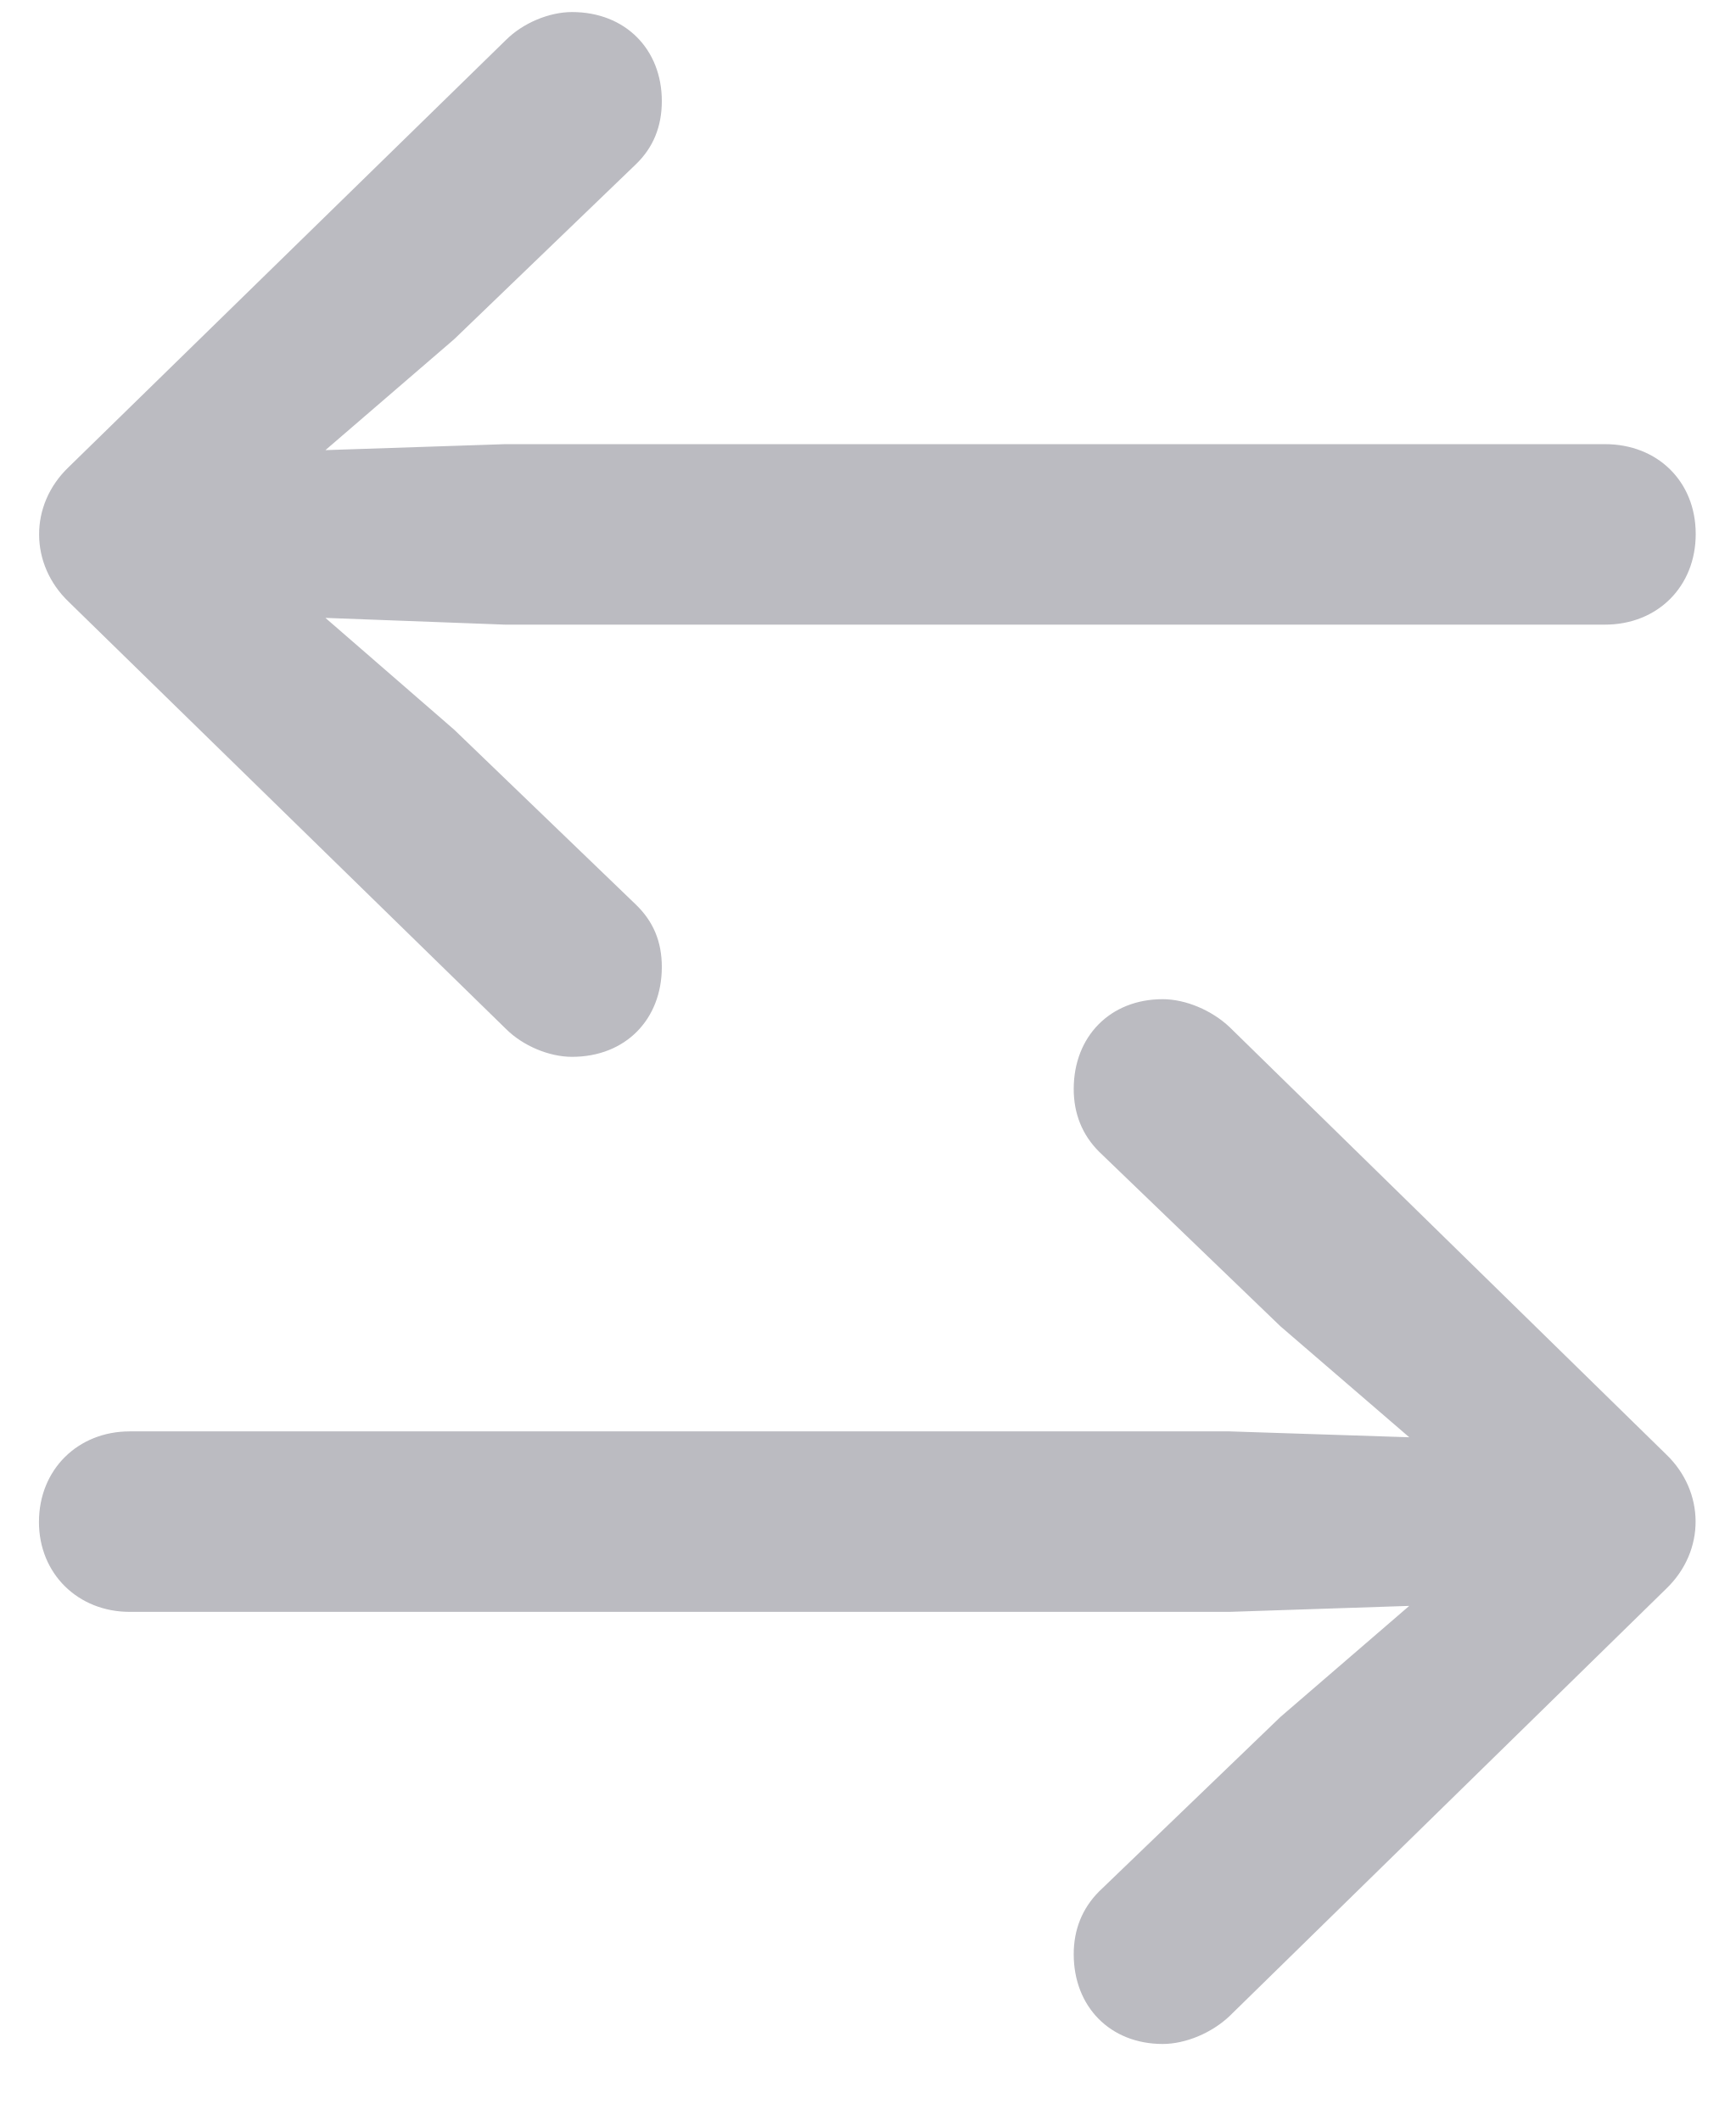
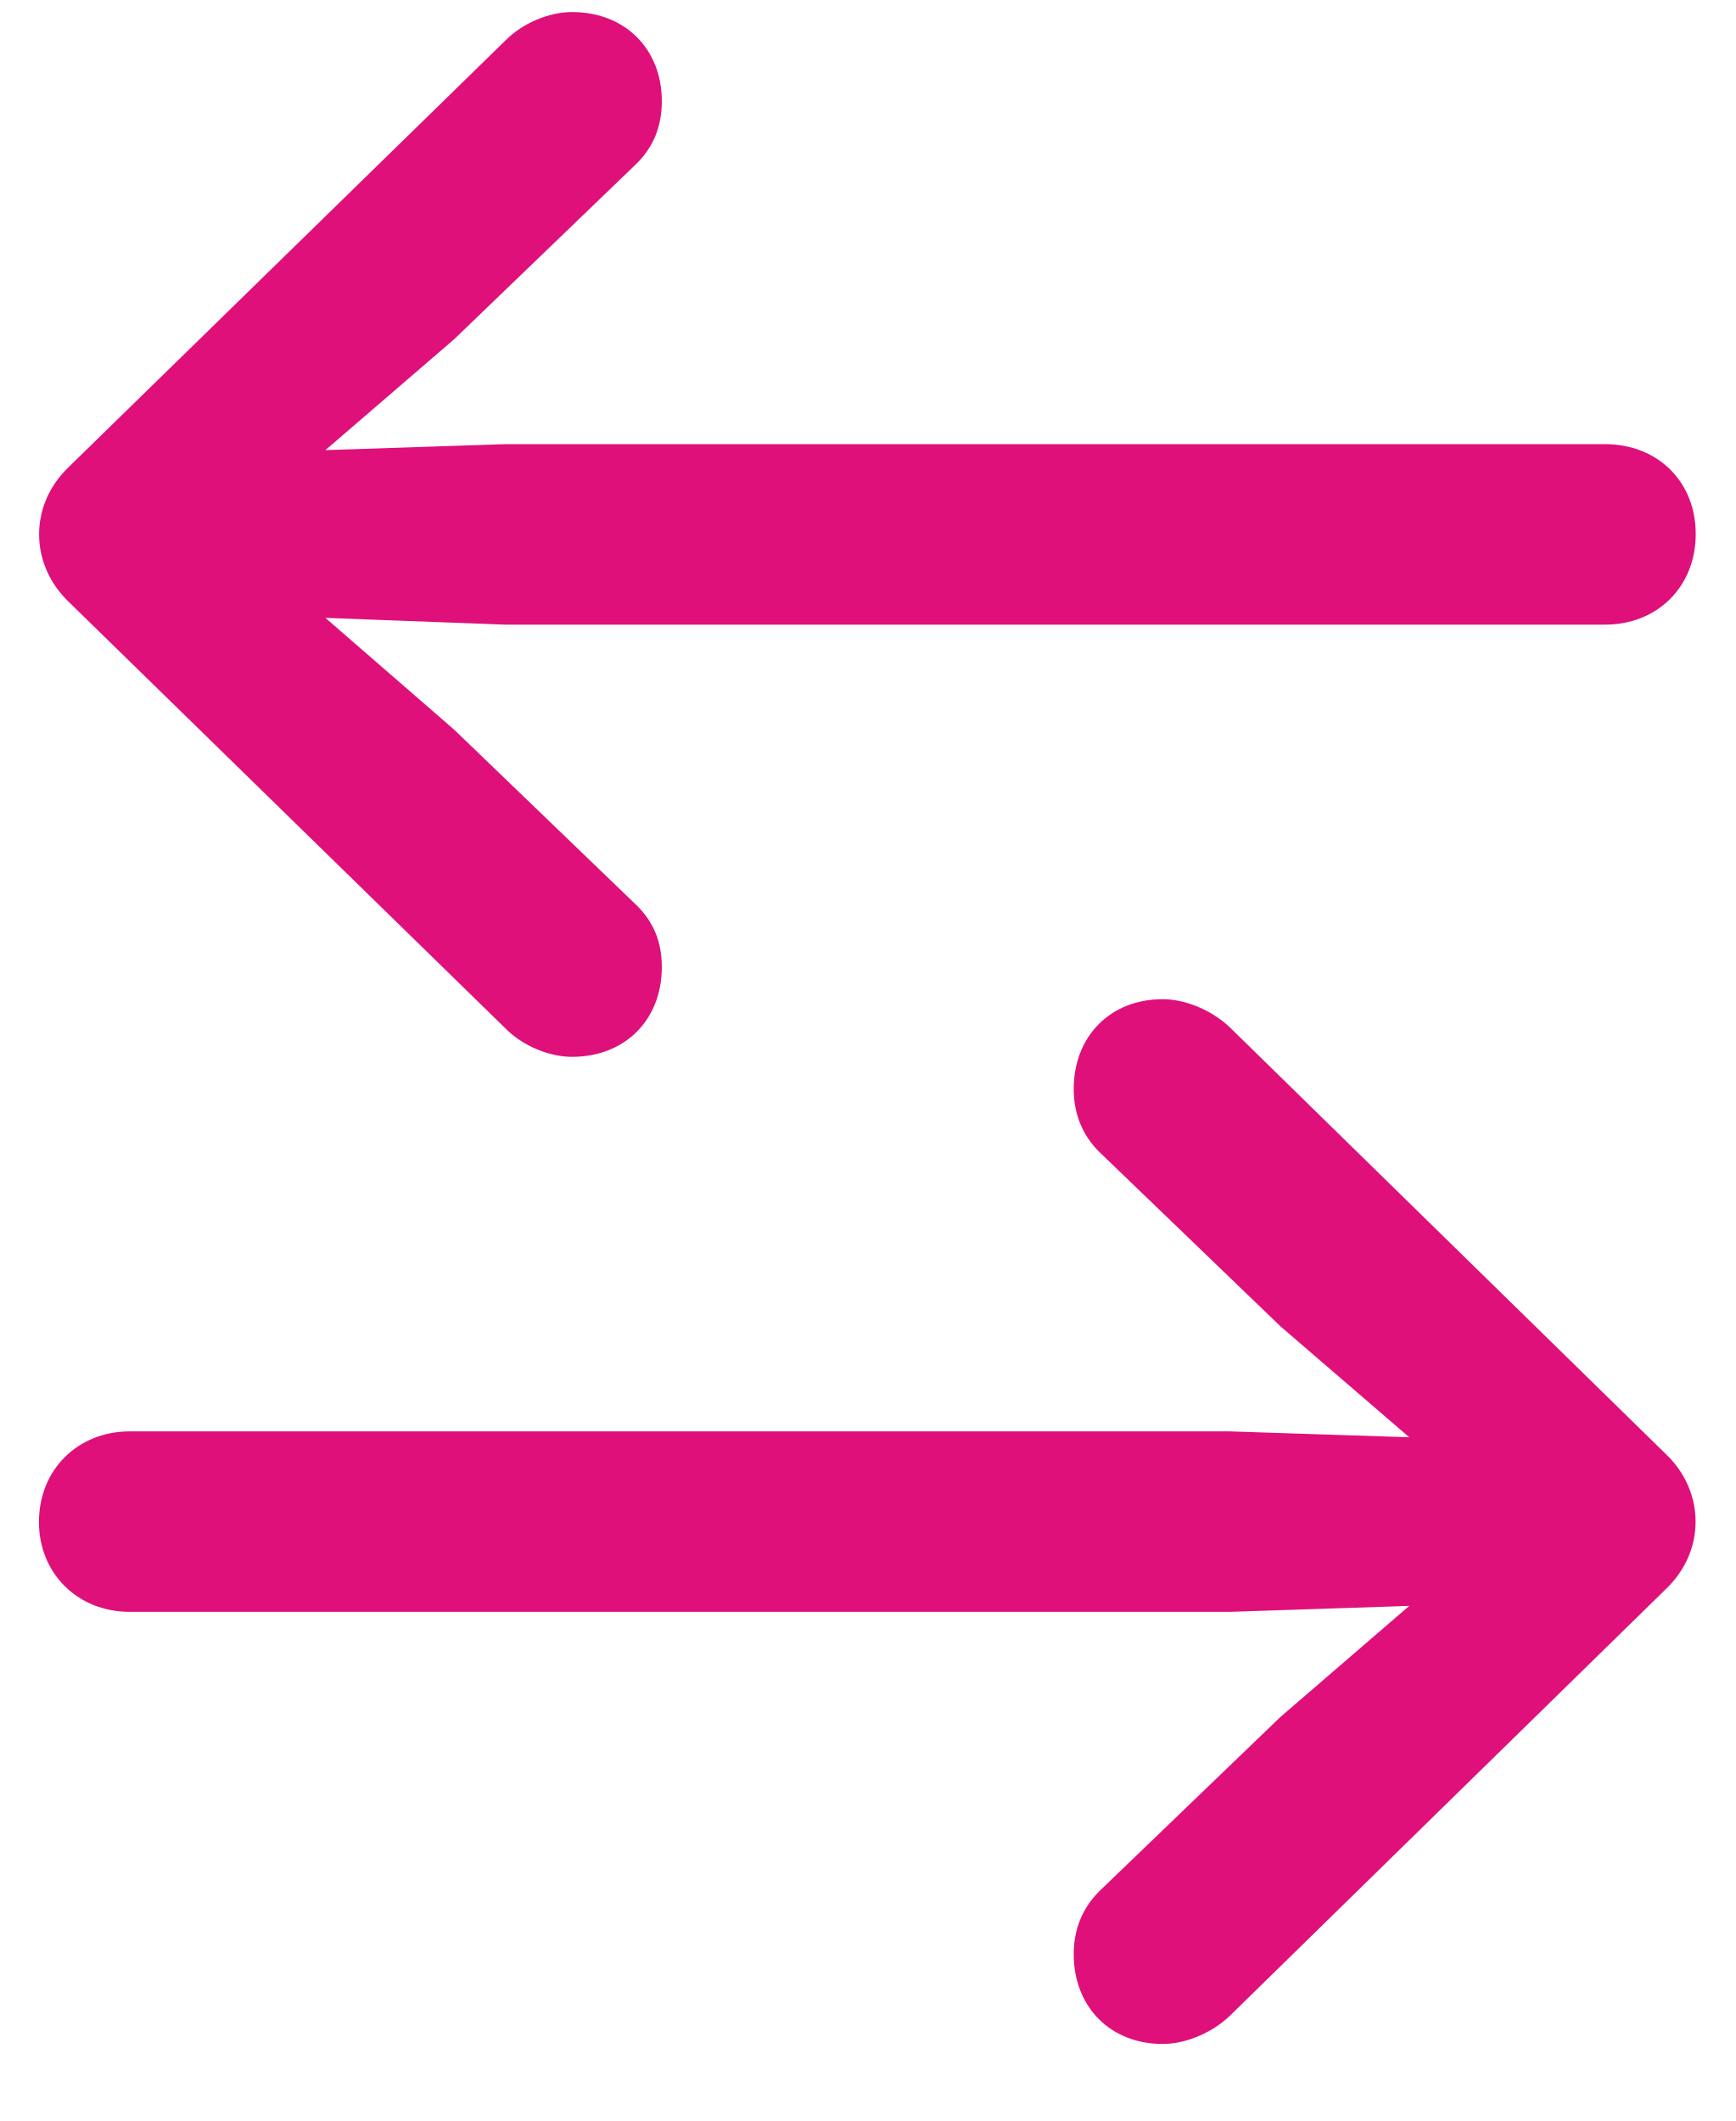
<svg xmlns="http://www.w3.org/2000/svg" width="18" height="22" viewBox="0 0 18 22" fill="none">
-   <path d="M0.712 4.845C0.299 5.24 0.308 5.855 0.712 6.242L5.247 10.672C5.423 10.848 5.695 10.962 5.933 10.962C6.486 10.962 6.864 10.575 6.864 10.03C6.864 9.767 6.776 9.556 6.592 9.38L4.711 7.569L3.375 6.409L5.238 6.479H16.646C17.191 6.479 17.587 6.084 17.587 5.539C17.587 4.994 17.191 4.607 16.646 4.607H5.238L3.375 4.669L4.711 3.518L6.592 1.707C6.776 1.531 6.864 1.312 6.864 1.048C6.864 0.512 6.486 0.125 5.933 0.125C5.695 0.125 5.423 0.239 5.247 0.415L0.712 4.845ZM17.279 16.481C17.692 16.086 17.684 15.471 17.279 15.084L12.753 10.654C12.568 10.479 12.296 10.364 12.059 10.364C11.514 10.364 11.136 10.751 11.136 11.296C11.136 11.551 11.224 11.771 11.399 11.946L13.28 13.757L14.616 14.908L12.753 14.847H1.345C0.809 14.847 0.404 15.242 0.404 15.787C0.404 16.323 0.809 16.719 1.345 16.719H12.753L14.616 16.657L13.28 17.809L11.399 19.619C11.224 19.795 11.136 20.015 11.136 20.27C11.136 20.814 11.514 21.201 12.059 21.201C12.296 21.201 12.568 21.087 12.753 20.911L17.279 16.481Z" fill="rgba(61,61,78,0.35)" />
+   <path d="M0.712 4.845C0.299 5.24 0.308 5.855 0.712 6.242L5.247 10.672C5.423 10.848 5.695 10.962 5.933 10.962C6.486 10.962 6.864 10.575 6.864 10.03C6.864 9.767 6.776 9.556 6.592 9.38L4.711 7.569L3.375 6.409L5.238 6.479H16.646C17.191 6.479 17.587 6.084 17.587 5.539C17.587 4.994 17.191 4.607 16.646 4.607H5.238L3.375 4.669L4.711 3.518L6.592 1.707C6.776 1.531 6.864 1.312 6.864 1.048C6.864 0.512 6.486 0.125 5.933 0.125C5.695 0.125 5.423 0.239 5.247 0.415L0.712 4.845ZM17.279 16.481C17.692 16.086 17.684 15.471 17.279 15.084L12.753 10.654C12.568 10.479 12.296 10.364 12.059 10.364C11.514 10.364 11.136 10.751 11.136 11.296C11.136 11.551 11.224 11.771 11.399 11.946L13.28 13.757L14.616 14.908L12.753 14.847H1.345C0.809 14.847 0.404 15.242 0.404 15.787C0.404 16.323 0.809 16.719 1.345 16.719H12.753L14.616 16.657L13.28 17.809L11.399 19.619C11.224 19.795 11.136 20.015 11.136 20.27C11.136 20.814 11.514 21.201 12.059 21.201C12.296 21.201 12.568 21.087 12.753 20.911L17.279 16.481Z" fill="#DF107A" />
</svg>
